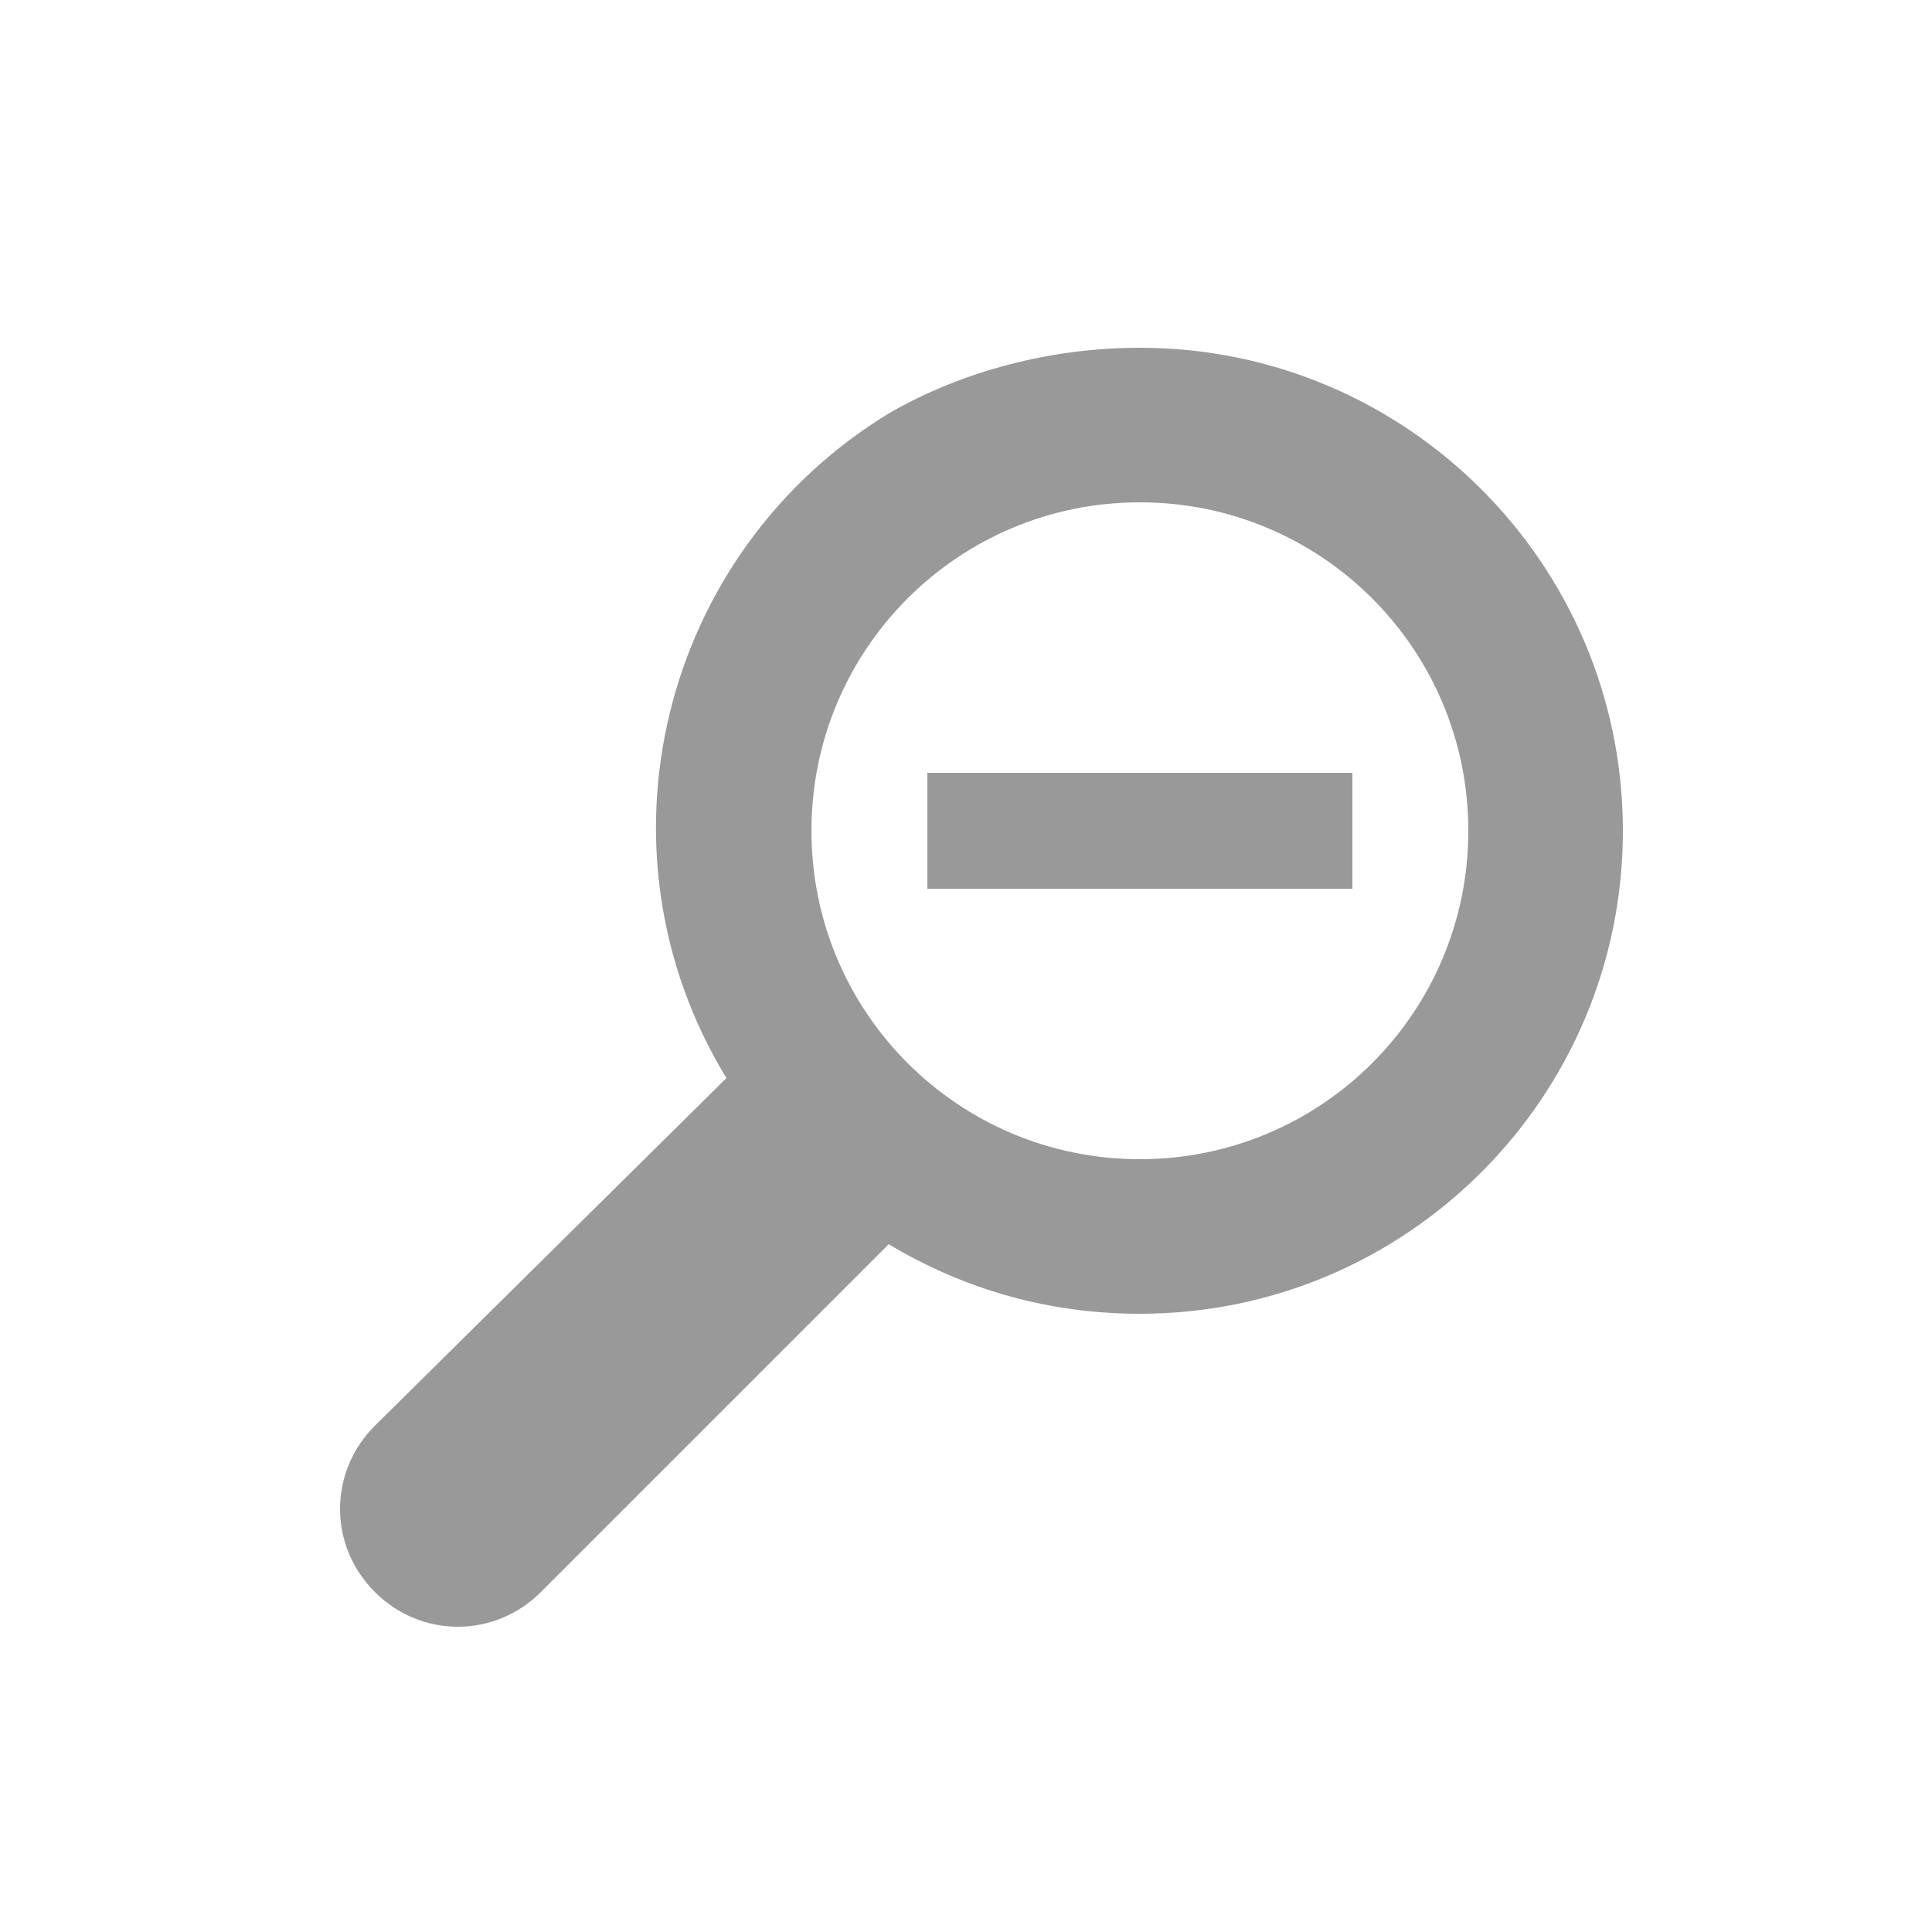
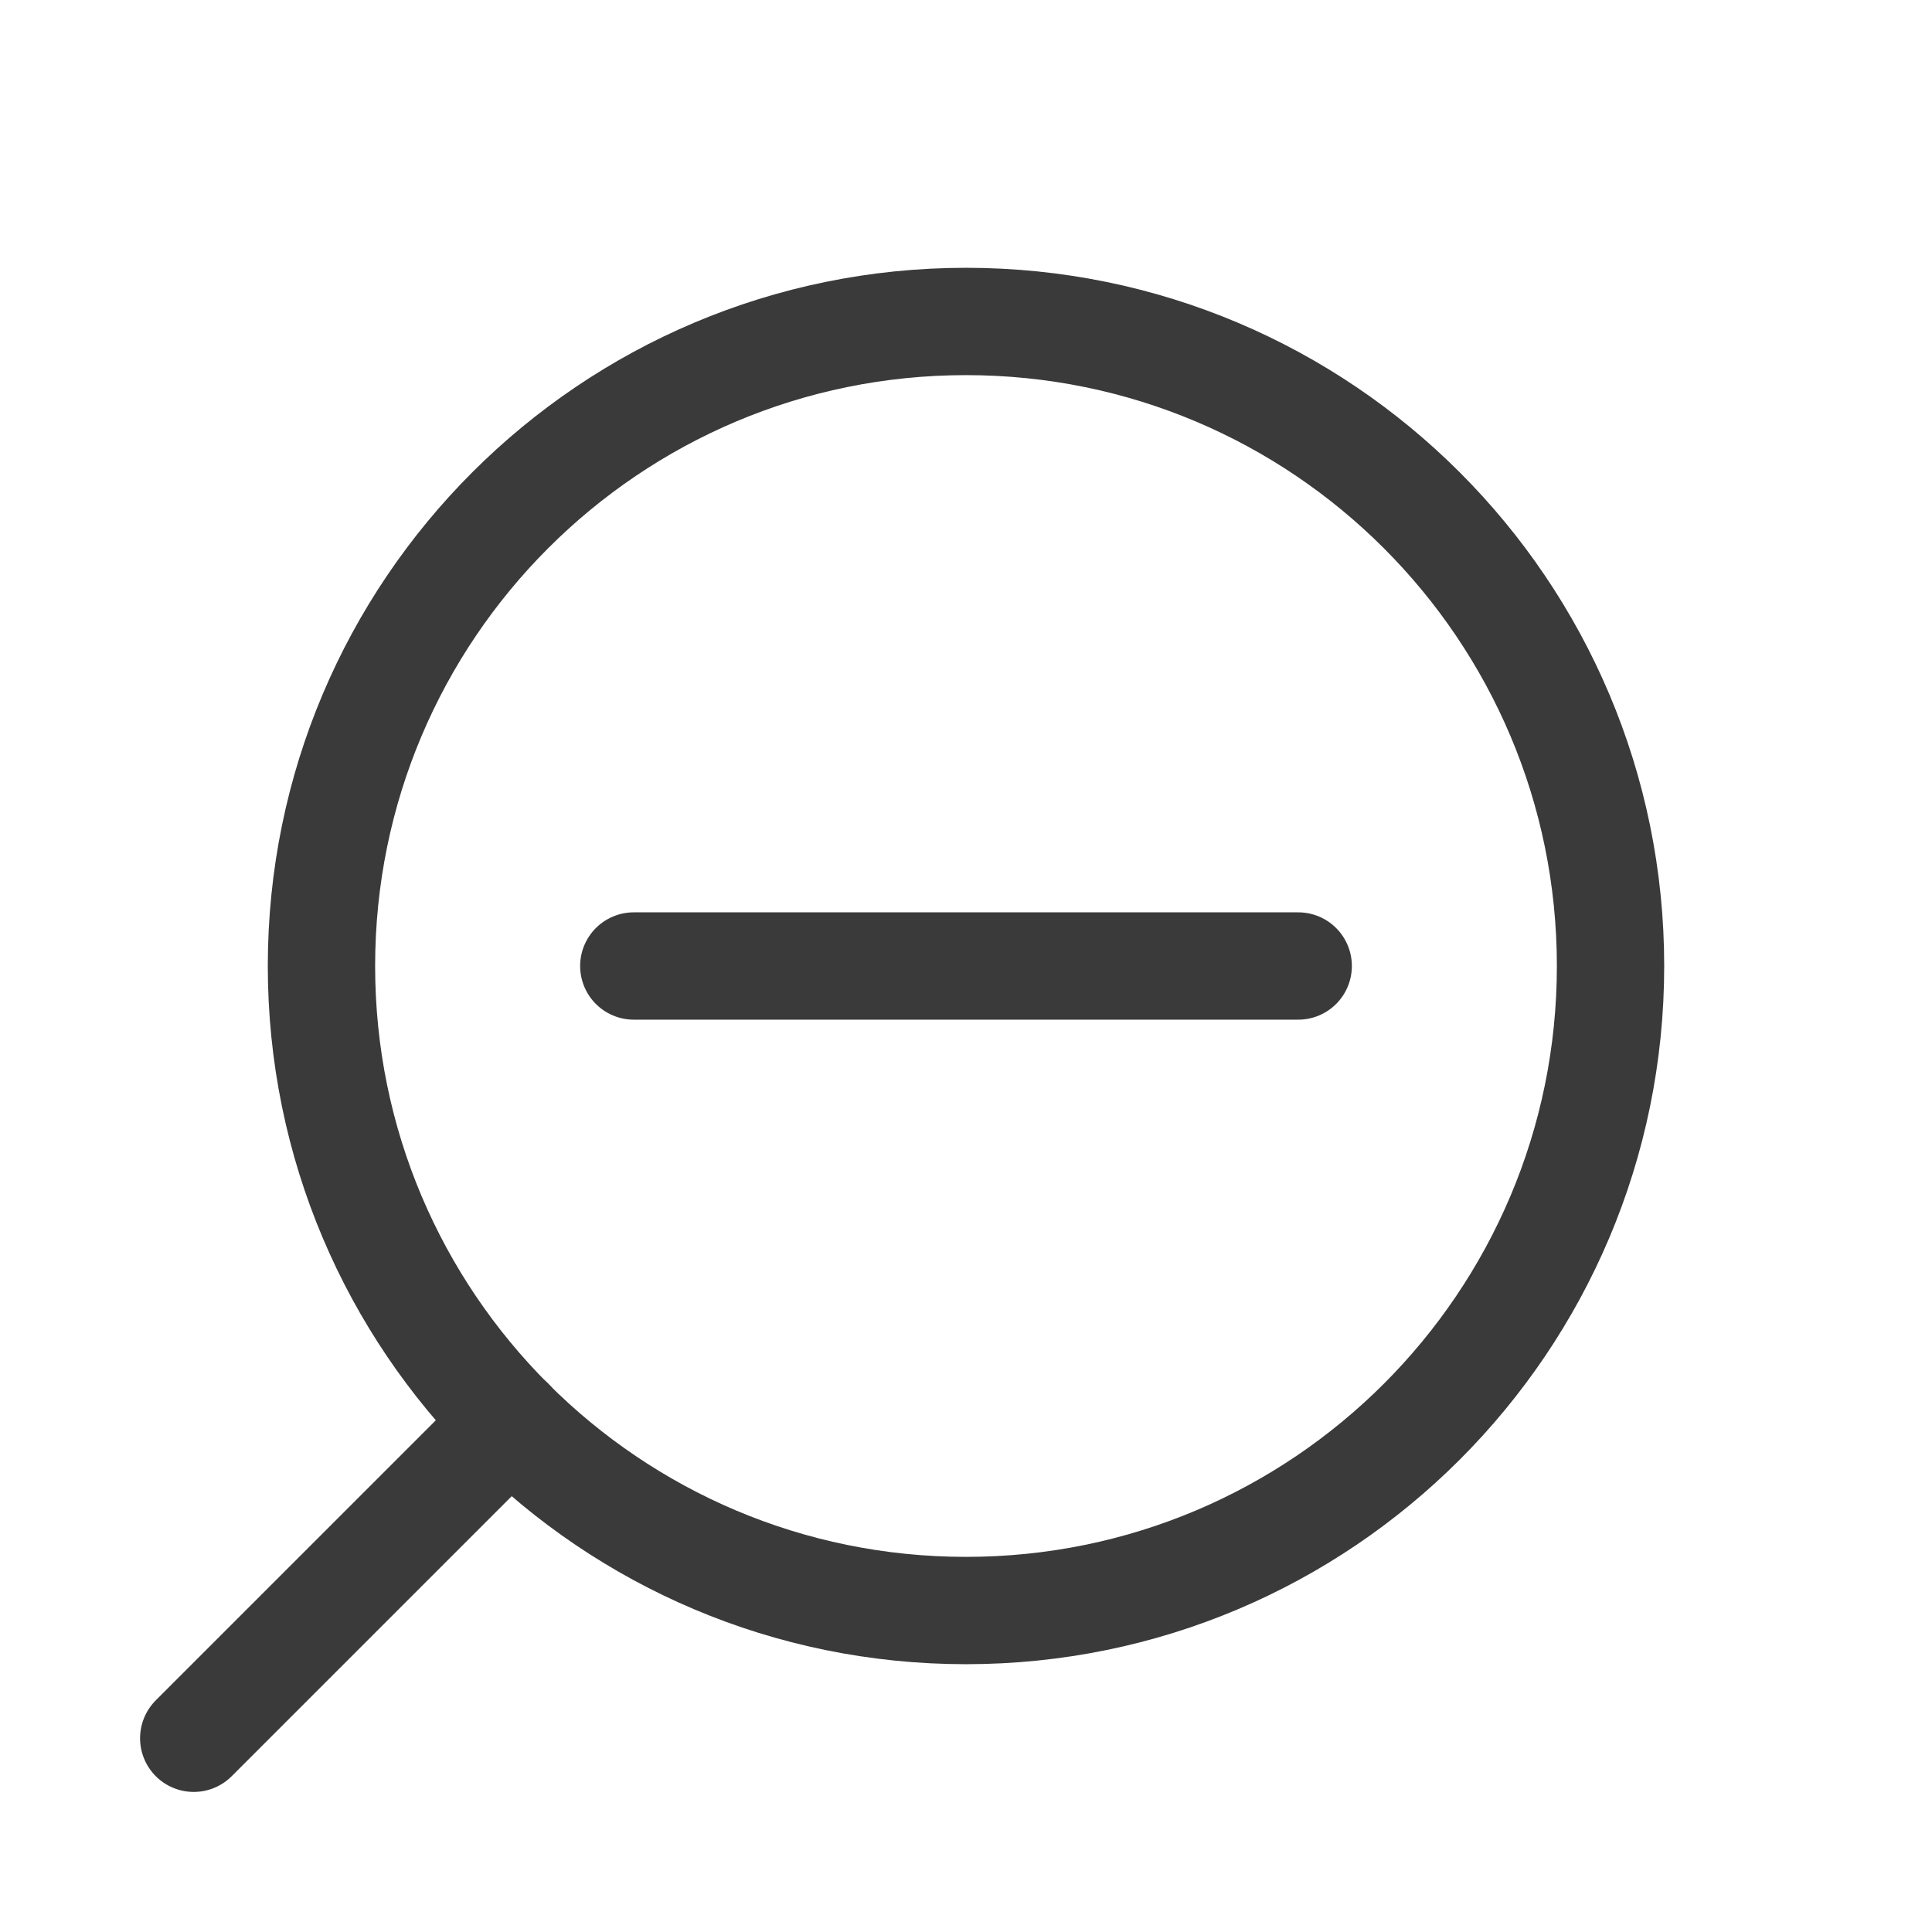
- <svg xmlns="http://www.w3.org/2000/svg" version="1.1" id="Layer_1" x="0px" y="0px" viewBox="0 0 50 50" style="enable-background:new 0 0 50 50;" xml:space="preserve">
-   <style type="text/css">
- 	.st0{fill:#999999;}
- </style>
-   <path class="st0" d="M29.5,9C36.4,9,42,14.6,42,21.5S36.4,34,29.5,34c-2.3,0-4.5-0.6-6.5-1.8l-9,9c-1.2,1.2-3.1,1.2-4.3,0  s-1.2-3.1,0-4.3l9.1-9C15.2,22,17.1,14.3,23,10.7C24.9,9.6,27.2,9,29.5,9z M29.5,13c-4.7,0-8.5,3.8-8.5,8.5s3.8,8.5,8.5,8.5  s8.5-3.8,8.5-8.5S34.2,13,29.5,13L29.5,13z M35,20v3H24v-3H35z" />
+ <svg xmlns="http://www.w3.org/2000/svg" width="32" height="32" viewBox="0 0 36 36">
+   <defs>
+     <style>
+             .cls-1,.cls-2,.cls-3{fill:none;}.cls-1,.cls-2{stroke:#3a3a3a;stroke-miterlimit:10;stroke-width:2px;}.cls-2{stroke-linecap:round;}
+         </style>
+   </defs>
+   <g id="Layer_2">
+     <g id="Layer_1-2">
+       <circle class="cls-1" cx="18" cy="18" r="12.01" />
+       <line class="cls-2" x1="9.51" y1="26.49" x2="3.61" y2="32.39" />
+       <line class="cls-2" x1="24.19" y1="18" x2="11.81" y2="18" />
+       <rect class="cls-3" width="36" height="36" />
+     </g>
+   </g>
</svg>
